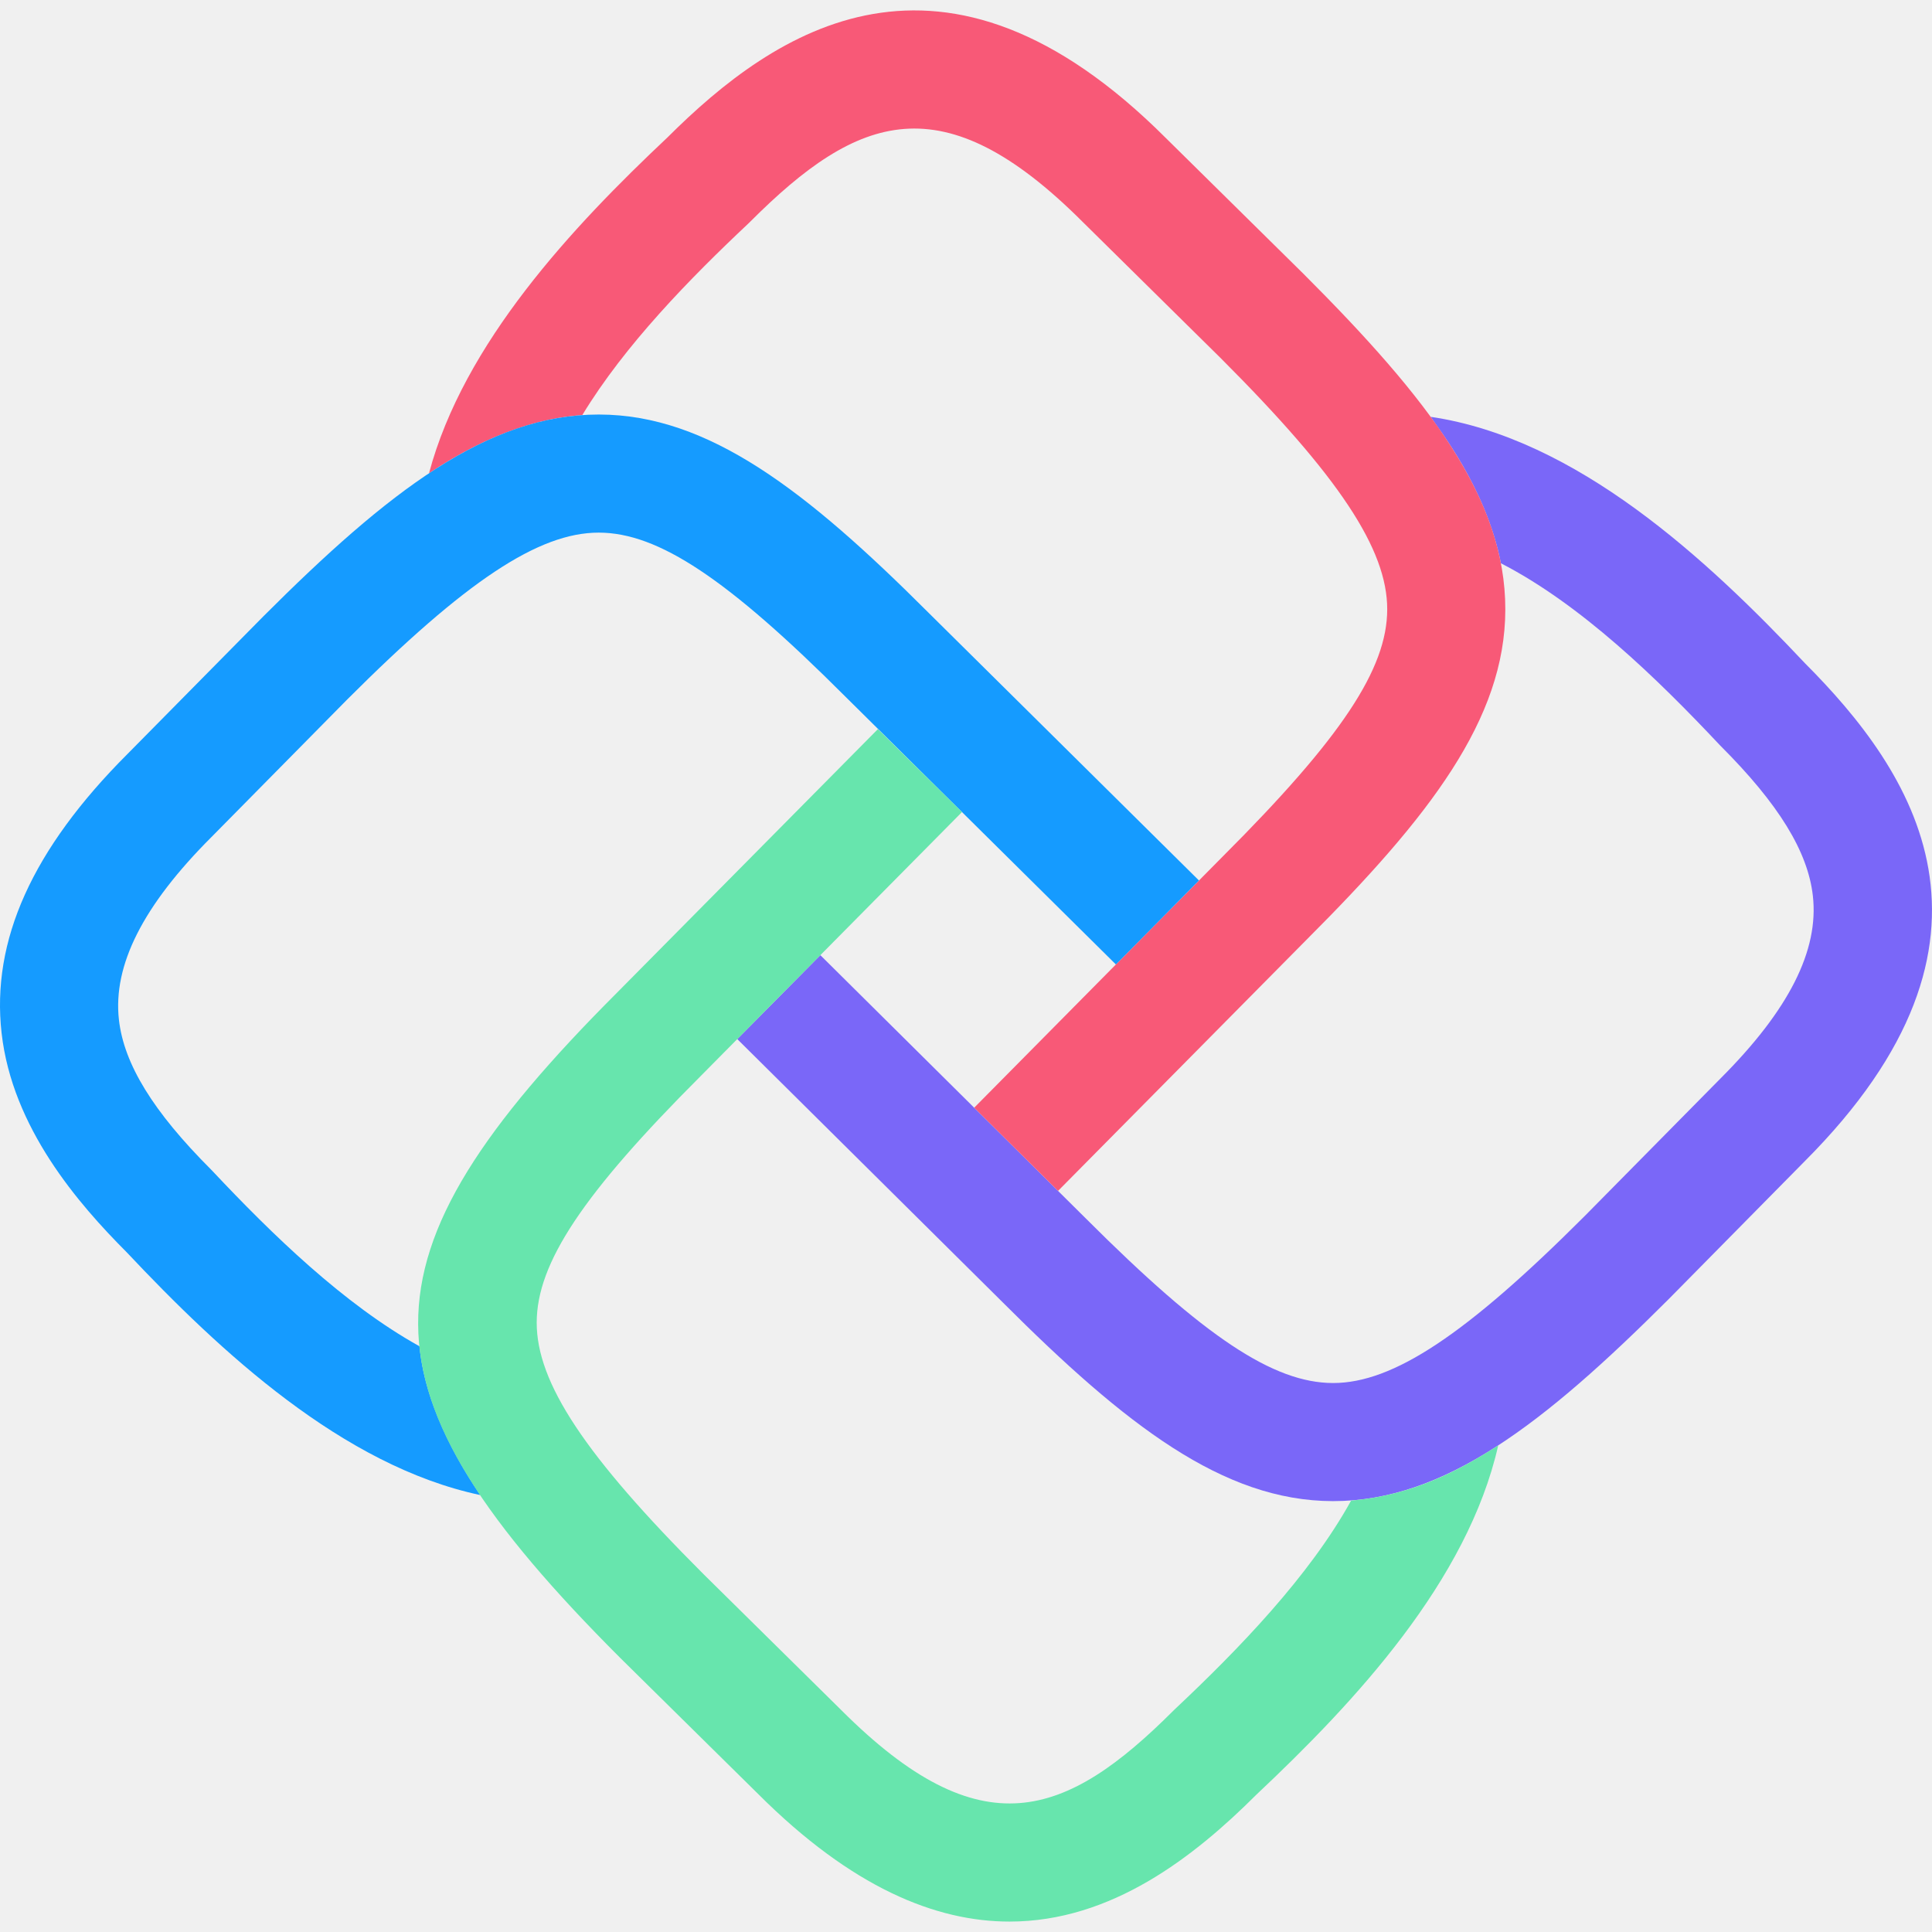
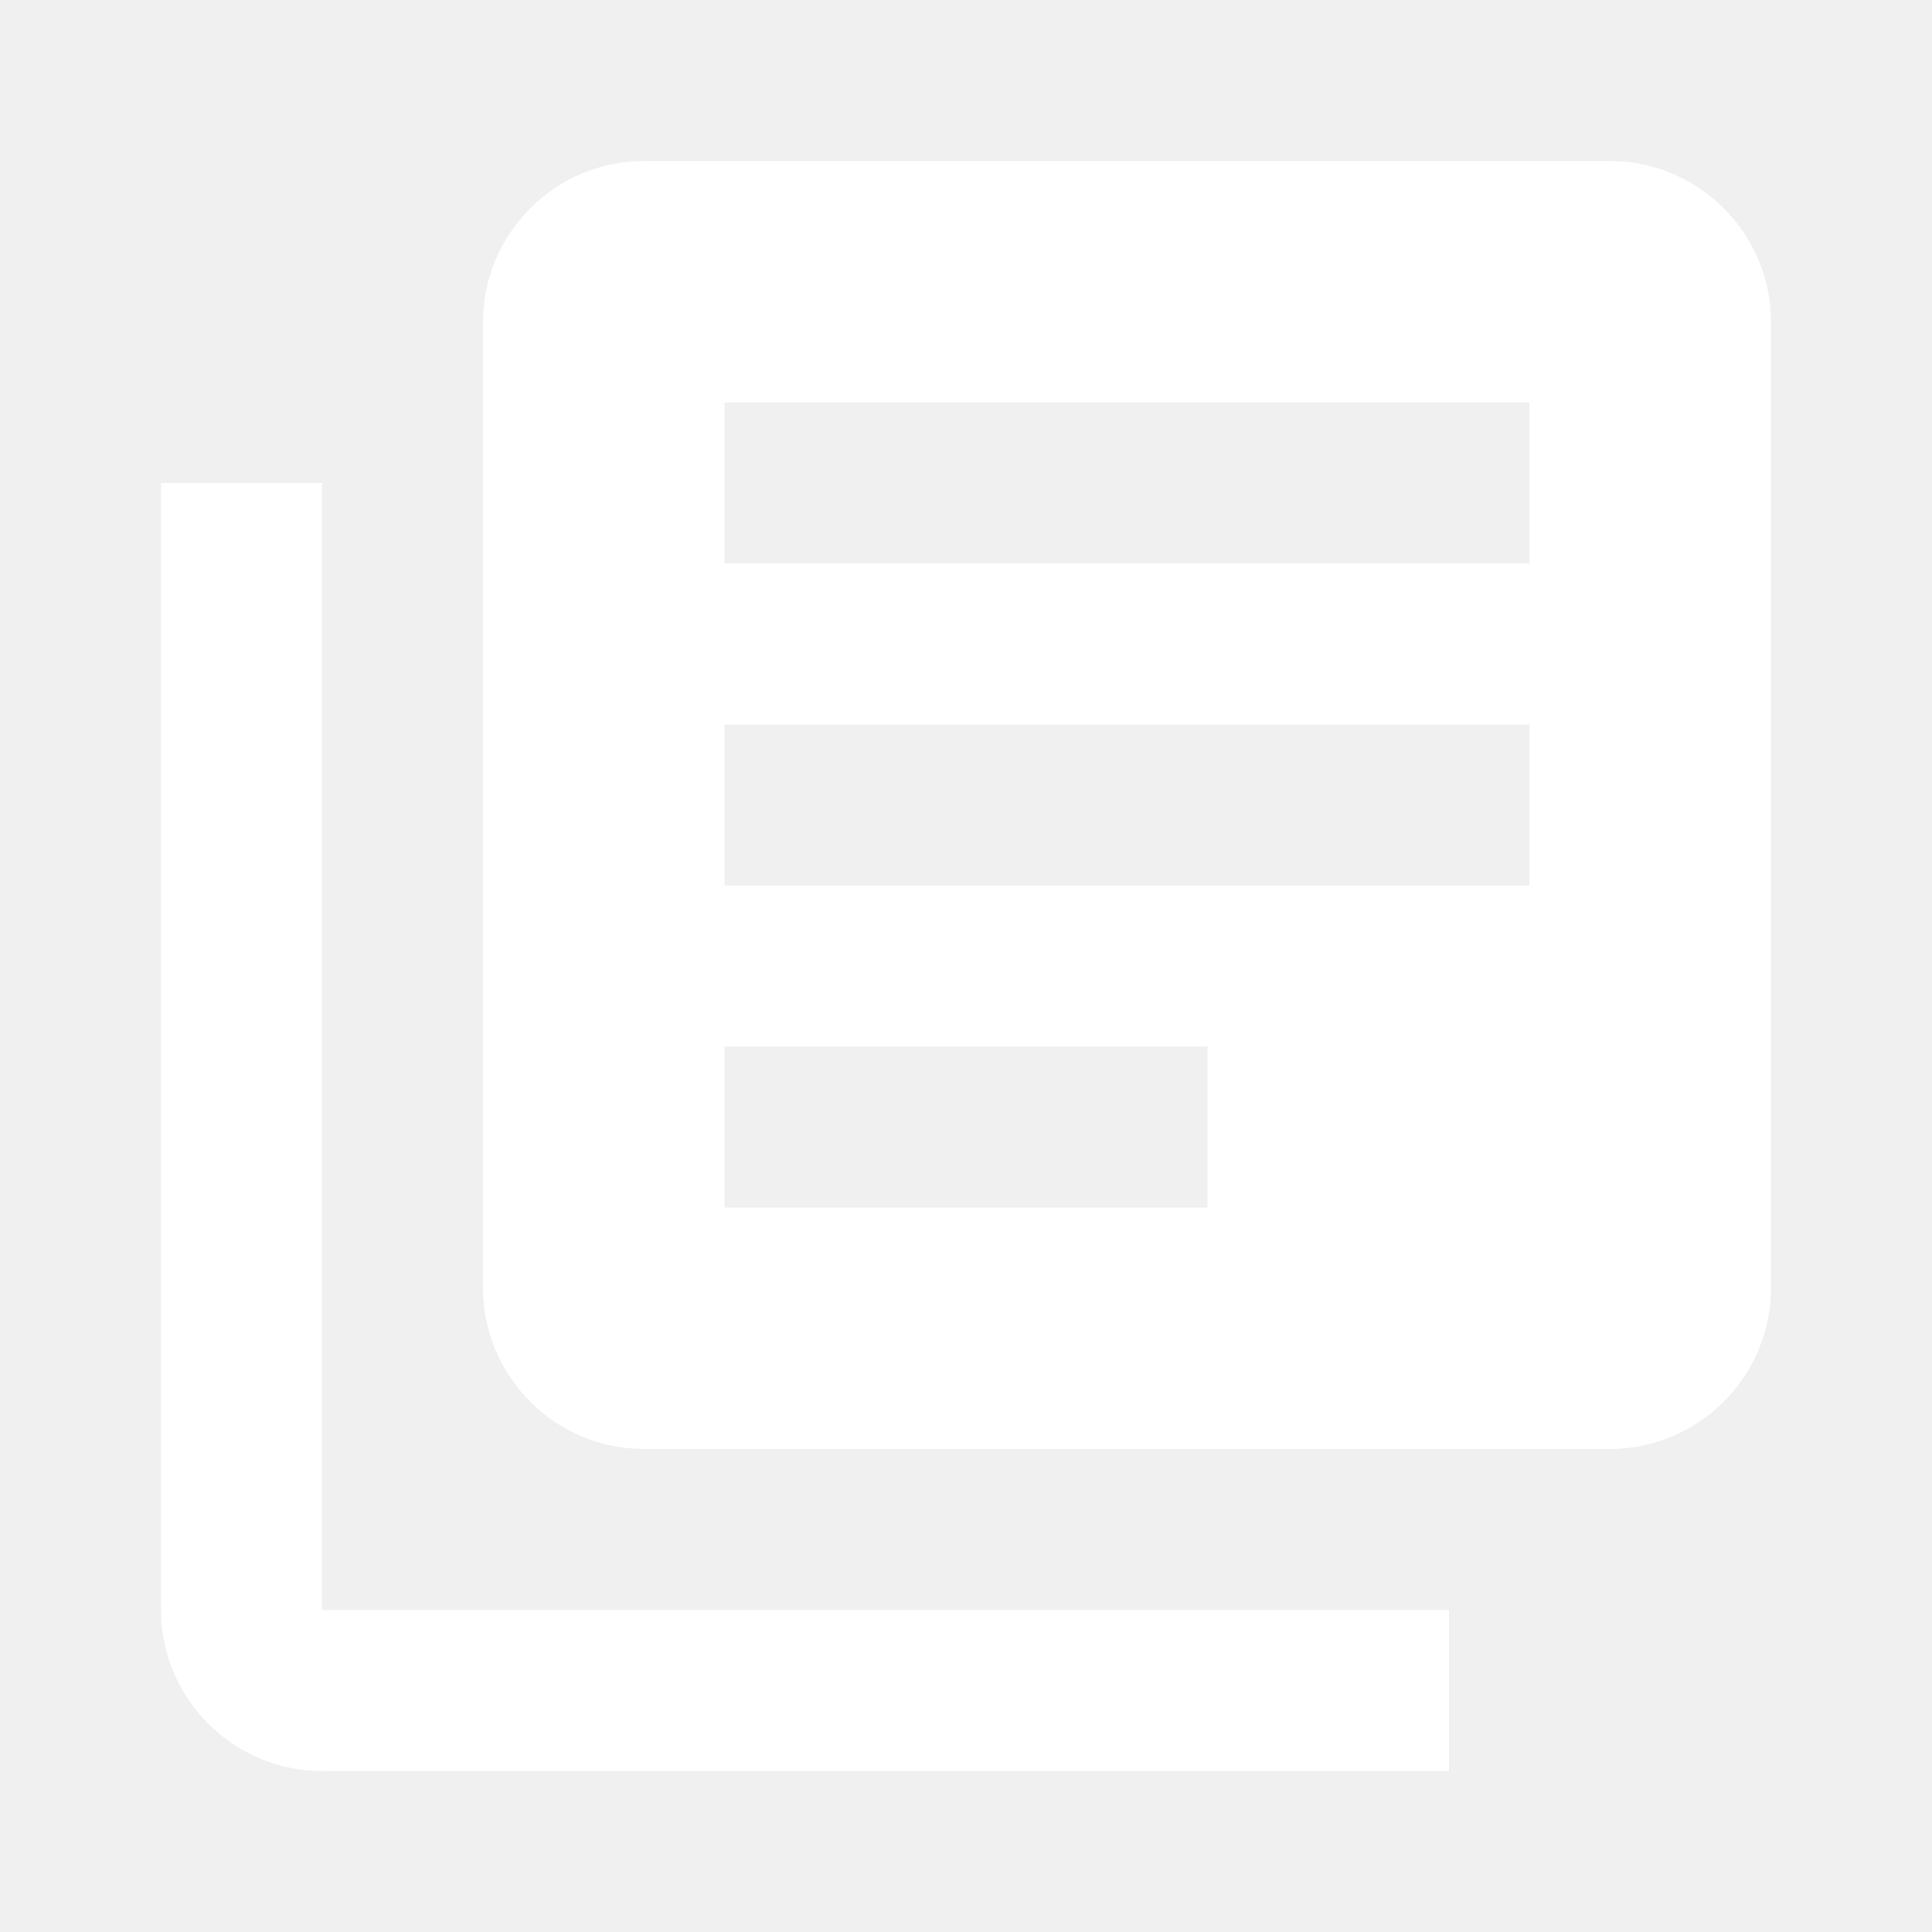
- <svg xmlns="http://www.w3.org/2000/svg" xmlns:xlink="http://www.w3.org/1999/xlink" width="450" height="450" viewBox="0 0 50.37 49.827" version="1.1" id="svg151">
-   <defs id="defs105">
-     <path id="aj28a0fd1a" d="M 1.738,0.156 3.927,2.323 2.347,3.919 0.101,1.81 Z" />
-     <path id="fdje57jgic" d="M 2.201,0.066 3.855,1.703 1.69,3.894 0.093,2.311 Z" />
-     <path id="6bg72xwlze" d="M 2.398,0.044 3.994,1.624 1.886,3.869 0.232,2.232 Z" />
-     <path id="eaqjnja8wg" d="M 1.736,0.023 3.981,2.132 2.344,3.786 0.156,1.619 Z" />
-   </defs>
-   <g fill="none" fill-rule="evenodd" id="g149" transform="translate(-2.9304427e-4,-1.6465461e-4)">
-     <g id="g147">
-       <g id="g145">
-         <path fill="#7a67f8" d="M 34.758,38.865 H 34.746 C 31.892,38.86 29.342,36.882 26.152,33.692 l -6.93,-6.873 2.166,-2.188 6.937,6.88 c 3.075,3.074 4.876,4.272 6.427,4.275 h 0.005 c 1.567,0 3.467,-1.262 6.558,-4.353 l 3.541,-3.587 c 1.784,-1.784 2.57,-3.34 2.408,-4.762 -0.13,-1.156 -0.894,-2.397 -2.401,-3.904 L 44.83,19.146 C 43.202,17.414 41.211,15.483 39.131,14.414 38.745,12.437 37.48,10.881 37.3,10.596 c 3.803,0.559 7.197,3.703 9.758,6.424 2.788,2.794 5.803,7.176 -0.018,12.996 l -3.54,3.588 c -3.251,3.25 -5.844,5.261 -8.742,5.261" id="path107" />
-         <path fill="#f85977" d="m 25.399,28.608 6.492,-6.562 c 3.076,-3.076 4.274,-4.877 4.276,-6.428 0.004,-1.567 -1.257,-3.469 -4.352,-6.563 L 28.228,5.515 C 24.58,1.867 22.369,2.699 19.561,5.507 L 19.528,5.54 c -1.54,1.448 -3.237,3.182 -4.346,5.01 -1.031,0.073 -2.361,0.424 -3.997,1.518 0.906,-3.397 3.737,-6.422 6.216,-8.755 2.794,-2.789 7.177,-5.804 12.997,0.017 l 3.588,3.54 c 3.255,3.256 5.266,5.851 5.26,8.754 -0.005,2.854 -1.982,5.404 -5.172,8.594 l -6.489,6.559 z" id="path109" />
-         <path fill="#159bff" d="M 12.522,38.707 C 8.939,37.946 5.746,34.972 3.308,32.382 2.035,31.106 0.321,29.13 0.042,26.663 c -0.274,-2.414 0.8,-4.795 3.283,-7.278 l 3.542,-3.588 c 3.25,-3.25 5.843,-5.261 8.74,-5.261 h 0.013 c 2.854,0.005 5.404,1.983 8.593,5.172 l 7.046,6.976 -2.165,2.19 -7.053,-6.983 c -3.076,-3.076 -4.876,-4.273 -6.427,-4.276 h -0.006 c -1.566,0 -3.466,1.261 -6.557,4.352 L 5.51,21.555 c -1.784,1.784 -2.57,3.34 -2.409,4.762 0.131,1.156 0.894,2.396 2.402,3.904 l 0.033,0.034 c 1.55,1.649 3.43,3.479 5.401,4.573 0.168,1.739 1.2,3.297 1.585,3.88" id="path111" />
-         <path fill="#67e5ad" d="m 26.32,49.827 c -1.925,0 -4.114,-0.886 -6.557,-3.33 l -3.588,-3.54 C 9.167,35.949 9.151,32.546 16.086,25.61 l 6.802,-6.872 2.193,2.162 -6.812,6.882 c -3.076,3.076 -4.273,4.877 -4.276,6.427 -0.003,1.568 1.258,3.47 4.352,6.563 l 3.588,3.541 c 3.646,3.647 5.858,2.816 8.666,0.008 l 0.034,-0.033 c 1.654,-1.555 3.5,-3.46 4.593,-5.437 1.661,-0.14 2.9,-0.841 3.835,-1.438 -0.8,3.537 -3.738,6.69 -6.302,9.102 -1.62,1.618 -3.777,3.312 -6.439,3.312" id="path113" />
-         <g transform="translate(21.154,18.577)" id="g120">
-           <mask id="8jptpqrneb" fill="#ffffff">
-             <use xlink:href="#aj28a0fd1a" id="use115" />
-           </mask>
-           <path d="M 0.101,1.81 1.738,0.156 3.927,2.323 2.347,3.919 Z" mask="url(#8jptpqrneb)" id="path118" />
-         </g>
-         <g transform="translate(27.404,20.981)" id="g127">
-           <mask id="b2iljpfwbd" fill="#ffffff">
-             <use xlink:href="#fdje57jgic" id="use122" />
-           </mask>
-           <path d="M 2.201,0.066 3.855,1.703 1.69,3.894 0.093,2.311 Z" mask="url(#b2iljpfwbd)" id="path125" />
-         </g>
-         <g transform="translate(18.99,24.587)" id="g134">
-           <mask id="gj70tyfpnf" fill="#ffffff">
-             <use xlink:href="#6bg72xwlze" id="use129" />
-           </mask>
-           <path d="M 1.886,3.869 0.232,2.232 2.398,0.044 3.994,1.624 Z" mask="url(#gj70tyfpnf)" id="path132" />
-         </g>
-         <g transform="translate(25.24,26.99)" id="g141">
-           <mask id="z7vhvduckh" fill="#ffffff">
-             <use xlink:href="#eaqjnja8wg" id="use136" />
-           </mask>
-           <path d="M 3.981,2.132 2.344,3.786 0.156,1.619 1.736,0.023 Z" mask="url(#z7vhvduckh)" id="path139" />
-         </g>
-       </g>
-     </g>
-   </g>
+ <svg xmlns="http://www.w3.org/2000/svg" width="24" height="24" viewBox="0 0 24 24">
+   <path fill="#FFFFFF" d="M4 6H2v14c0 1.1.9 2 2 2h14v-2H4V6zm16-4H8c-1.1 0-2 .9-2 2v12c0 1.1.9 2 2 2h12c1.1 0 2-.9 2-2V4c0-1.1-.9-2-2-2zm-1 9H9V9h10v2zm-4 4H9v-2h6v2zm4-8H9V5h10v2z" />
</svg>
